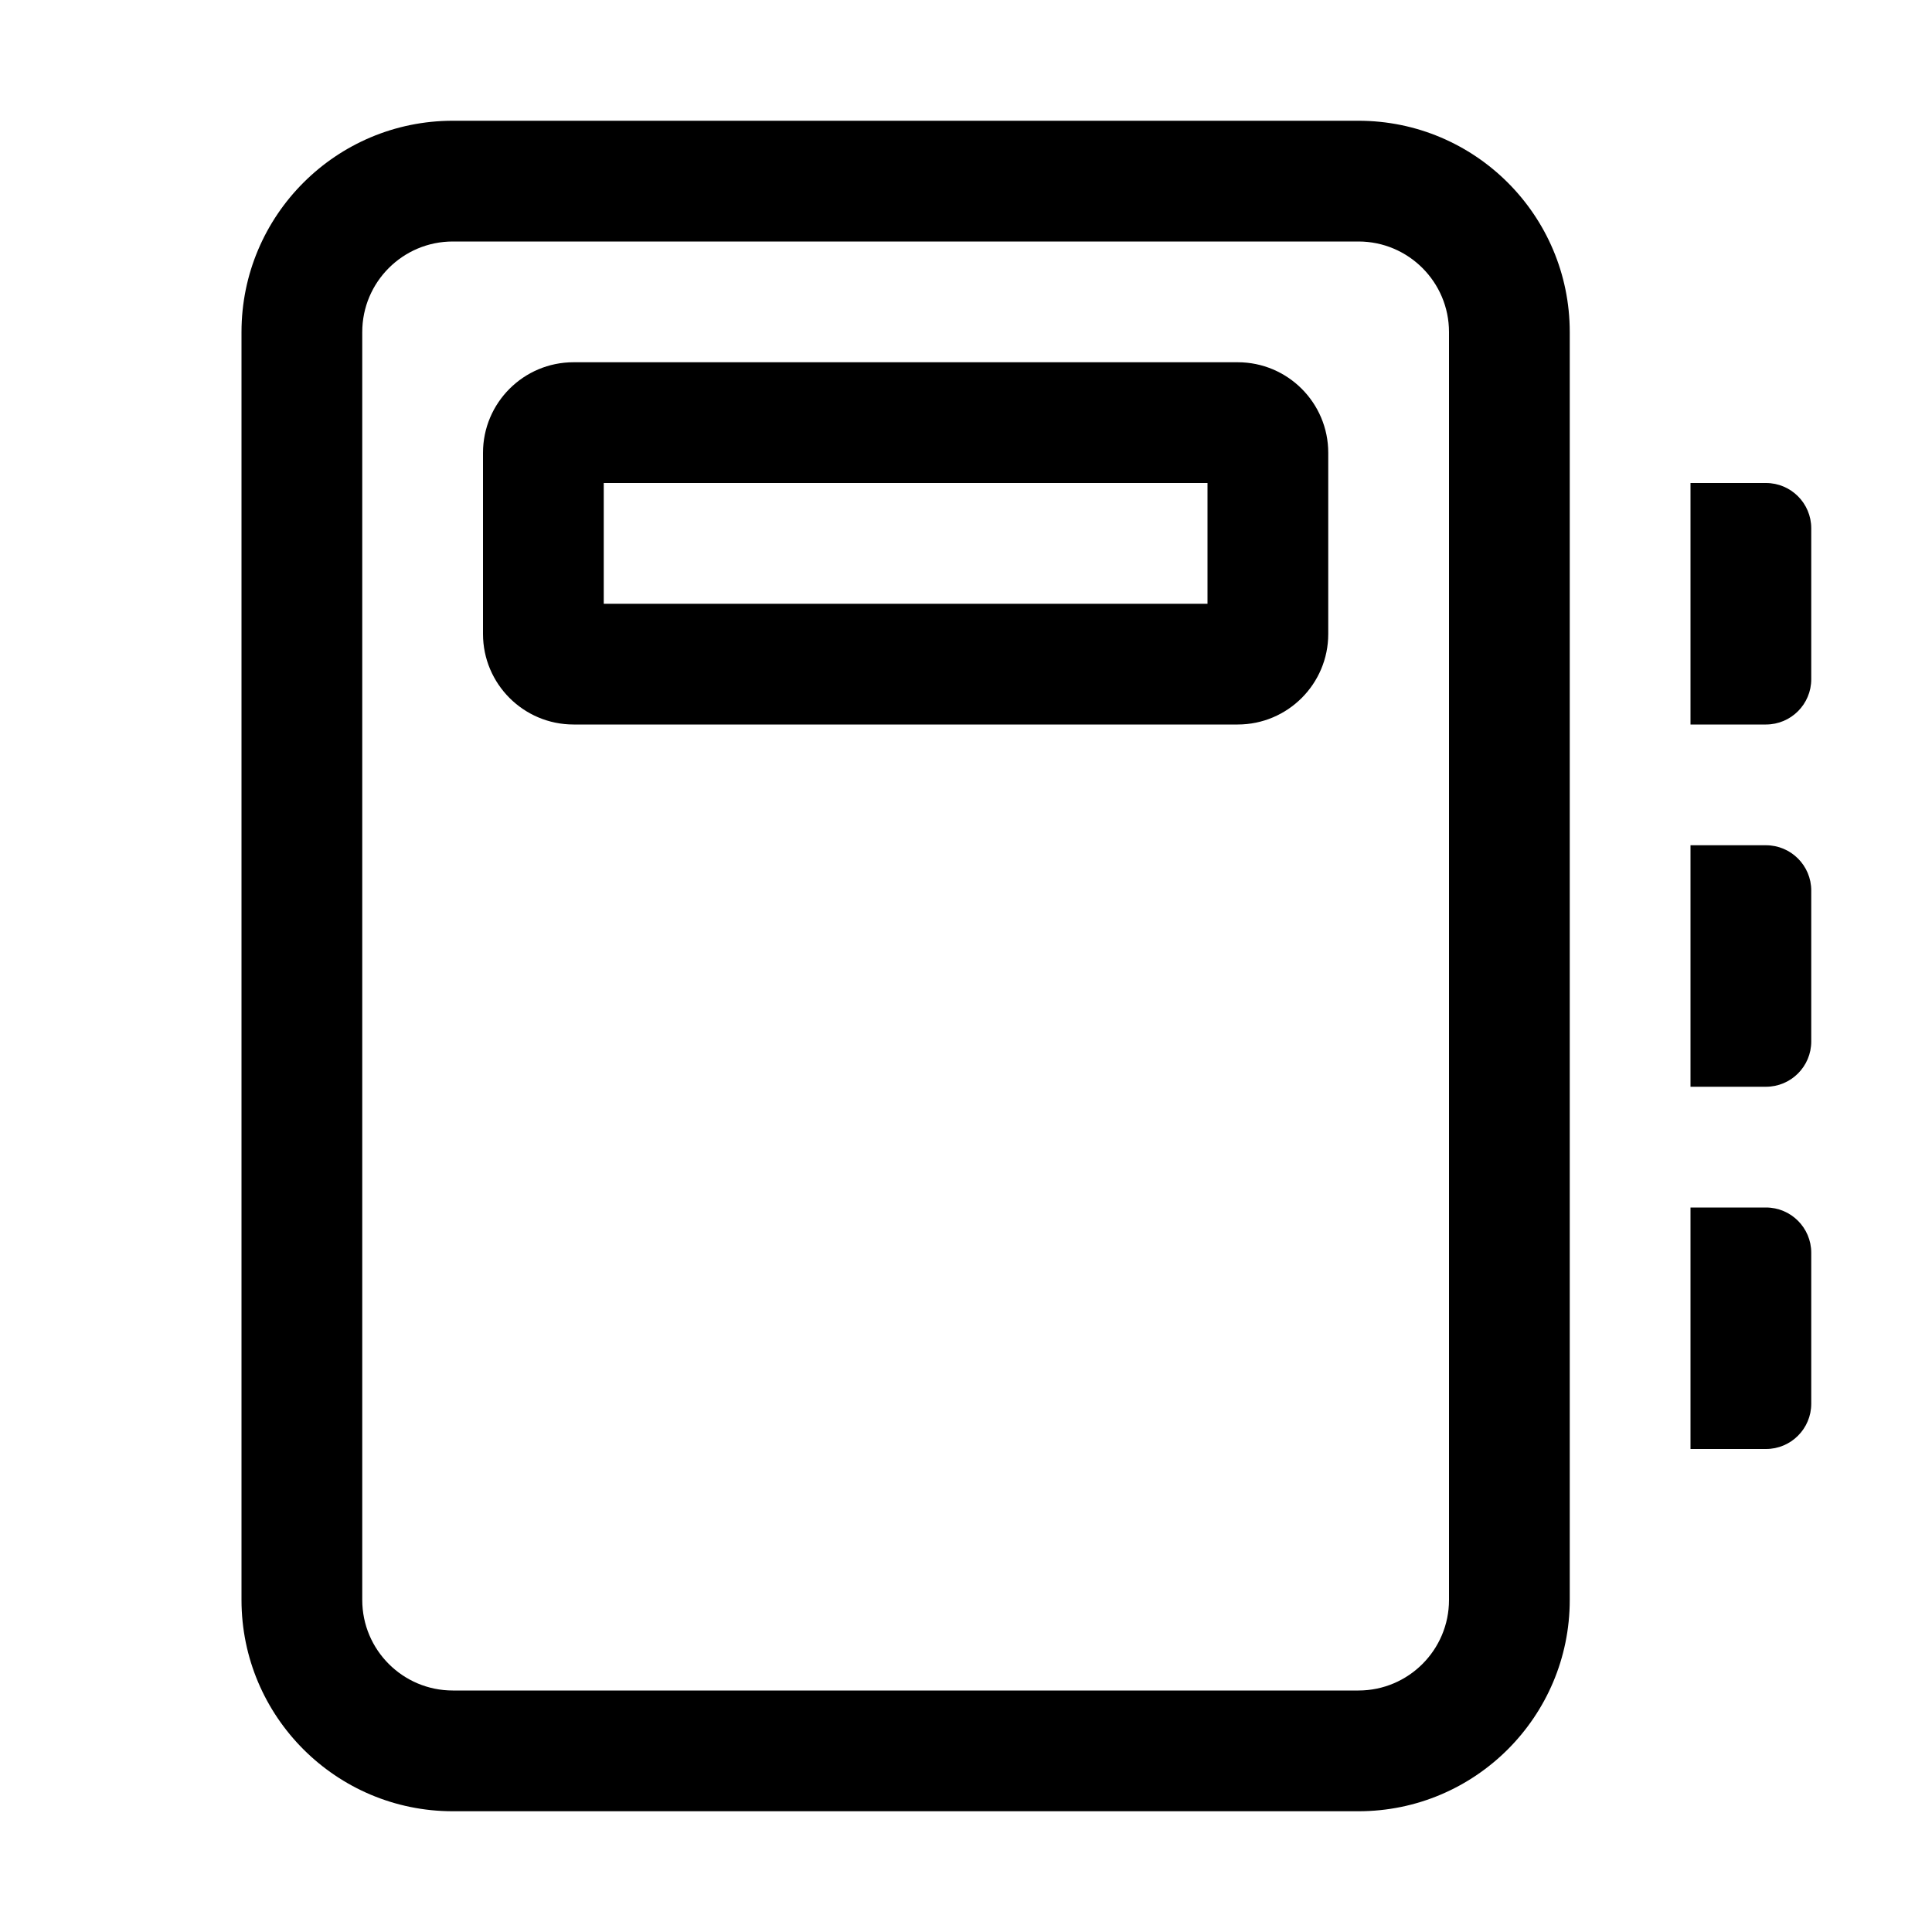
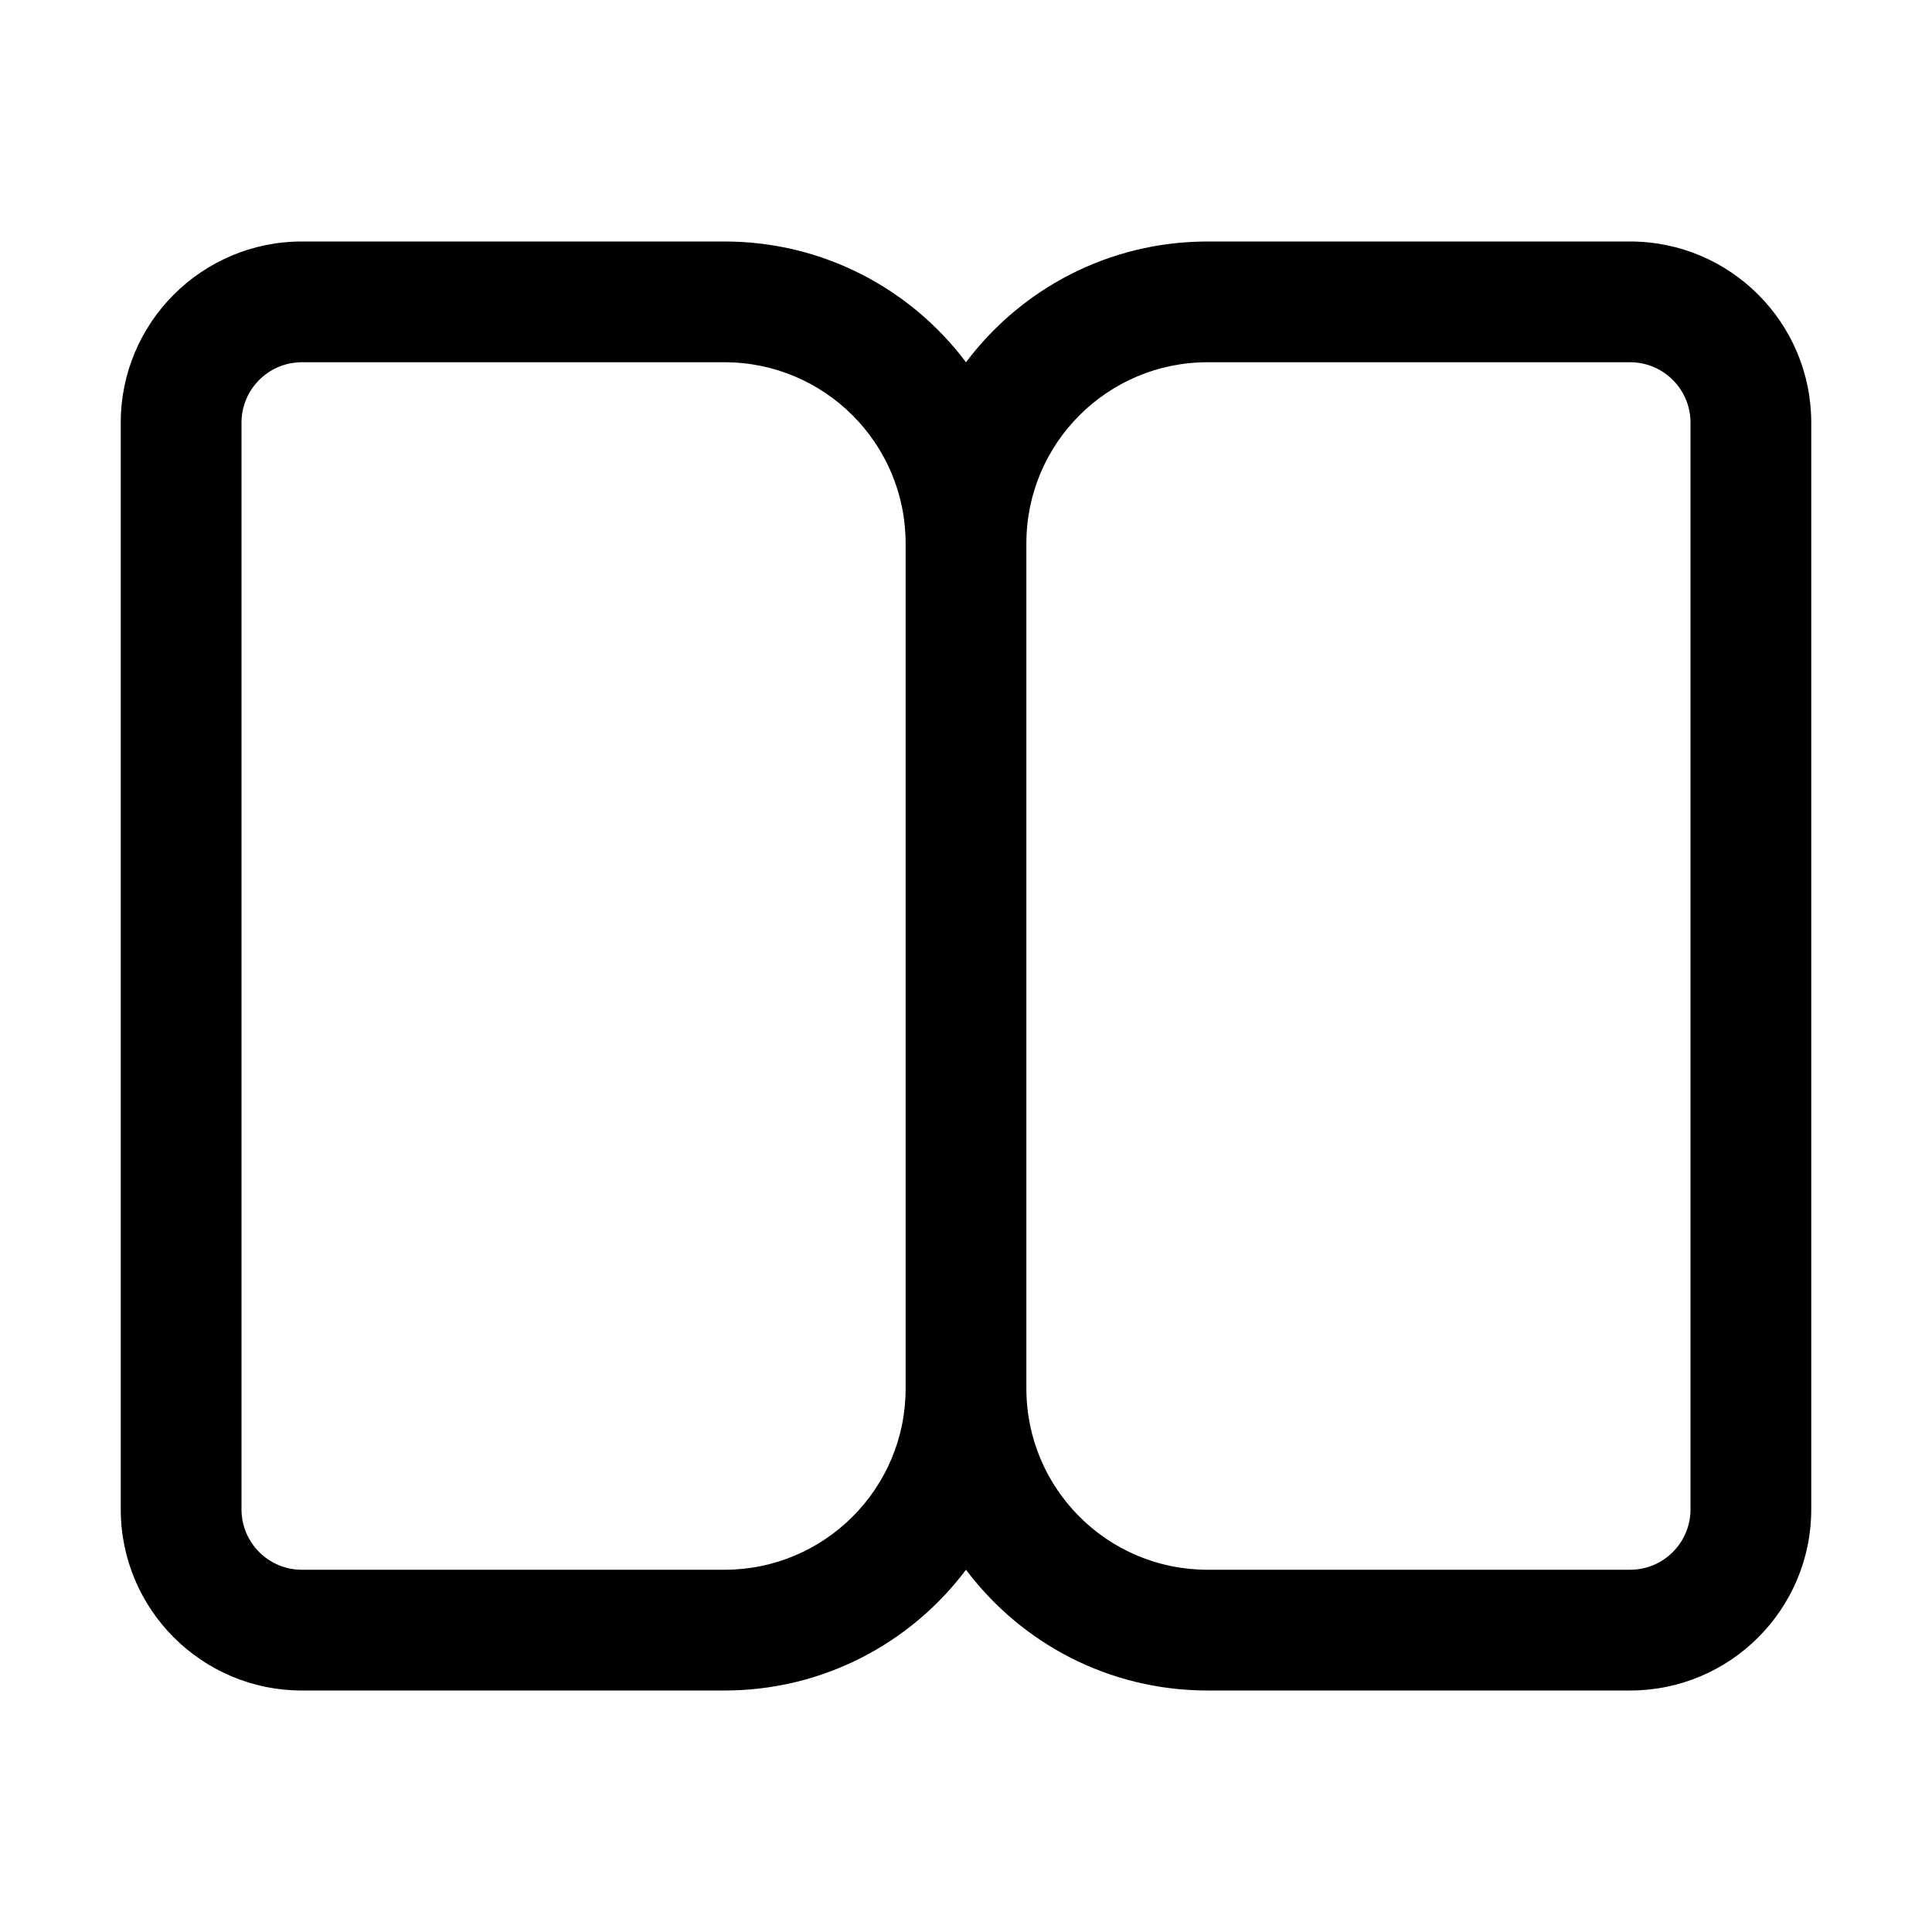
- <svg xmlns="http://www.w3.org/2000/svg" width="16" height="16" viewBox="0 0 16 16" fill="currentColor">
-   <path d="M4.75 3C4.336 3 4 3.336 4 3.75V5.25C4 5.664 4.336 6 4.75 6H10.25C10.664 6 11 5.664 11 5.25V3.75C11 3.336 10.664 3 10.25 3H4.75ZM5 5V4H10V5H5ZM2 2.75C2 1.784 2.784 1 3.75 1H11.25C12.216 1 13 1.784 13 2.75V13.25C13 14.216 12.216 15 11.25 15H3.75C2.784 15 2 14.216 2 13.25V2.75ZM3.75 2C3.336 2 3 2.336 3 2.75V13.25C3 13.664 3.336 14 3.75 14H11.25C11.664 14 12 13.664 12 13.25V2.75C12 2.336 11.664 2 11.25 2H3.75ZM14.625 4H14V6H14.625C14.832 6 15 5.832 15 5.625V4.375C15 4.168 14.832 4 14.625 4ZM14 7H14.625C14.832 7 15 7.168 15 7.375V8.625C15 8.832 14.832 9 14.625 9H14V7ZM14.625 10H14V12H14.625C14.832 12 15 11.832 15 11.625V10.375C15 10.168 14.832 10 14.625 10Z" />
+ <svg xmlns="http://www.w3.org/2000/svg" width="24" height="24" viewBox="0 0 16 16" fill="currentColor">
+   <path d="M2.5 2C1.672 2 1 2.672 1 3.5V12.5C1 13.328 1.672 14 2.5 14H6C6.818 14 7.544 13.607 8 13C8.456 13.607 9.182 14 10 14H13.5C14.328 14 15 13.328 15 12.5V3.5C15 2.672 14.328 2 13.5 2H10C9.182 2 8.456 2.393 8 3C7.544 2.393 6.818 2 6 2H2.5ZM7.5 4.5V11.5C7.5 12.328 6.828 13 6 13H2.5C2.224 13 2 12.776 2 12.5V3.5C2 3.224 2.224 3 2.5 3H6C6.828 3 7.5 3.672 7.5 4.5ZM8.5 11.5V4.5C8.5 3.672 9.172 3 10 3H13.5C13.776 3 14 3.224 14 3.5V12.5C14 12.776 13.776 13 13.5 13H10C9.172 13 8.5 12.328 8.5 11.5Z" />
</svg>
